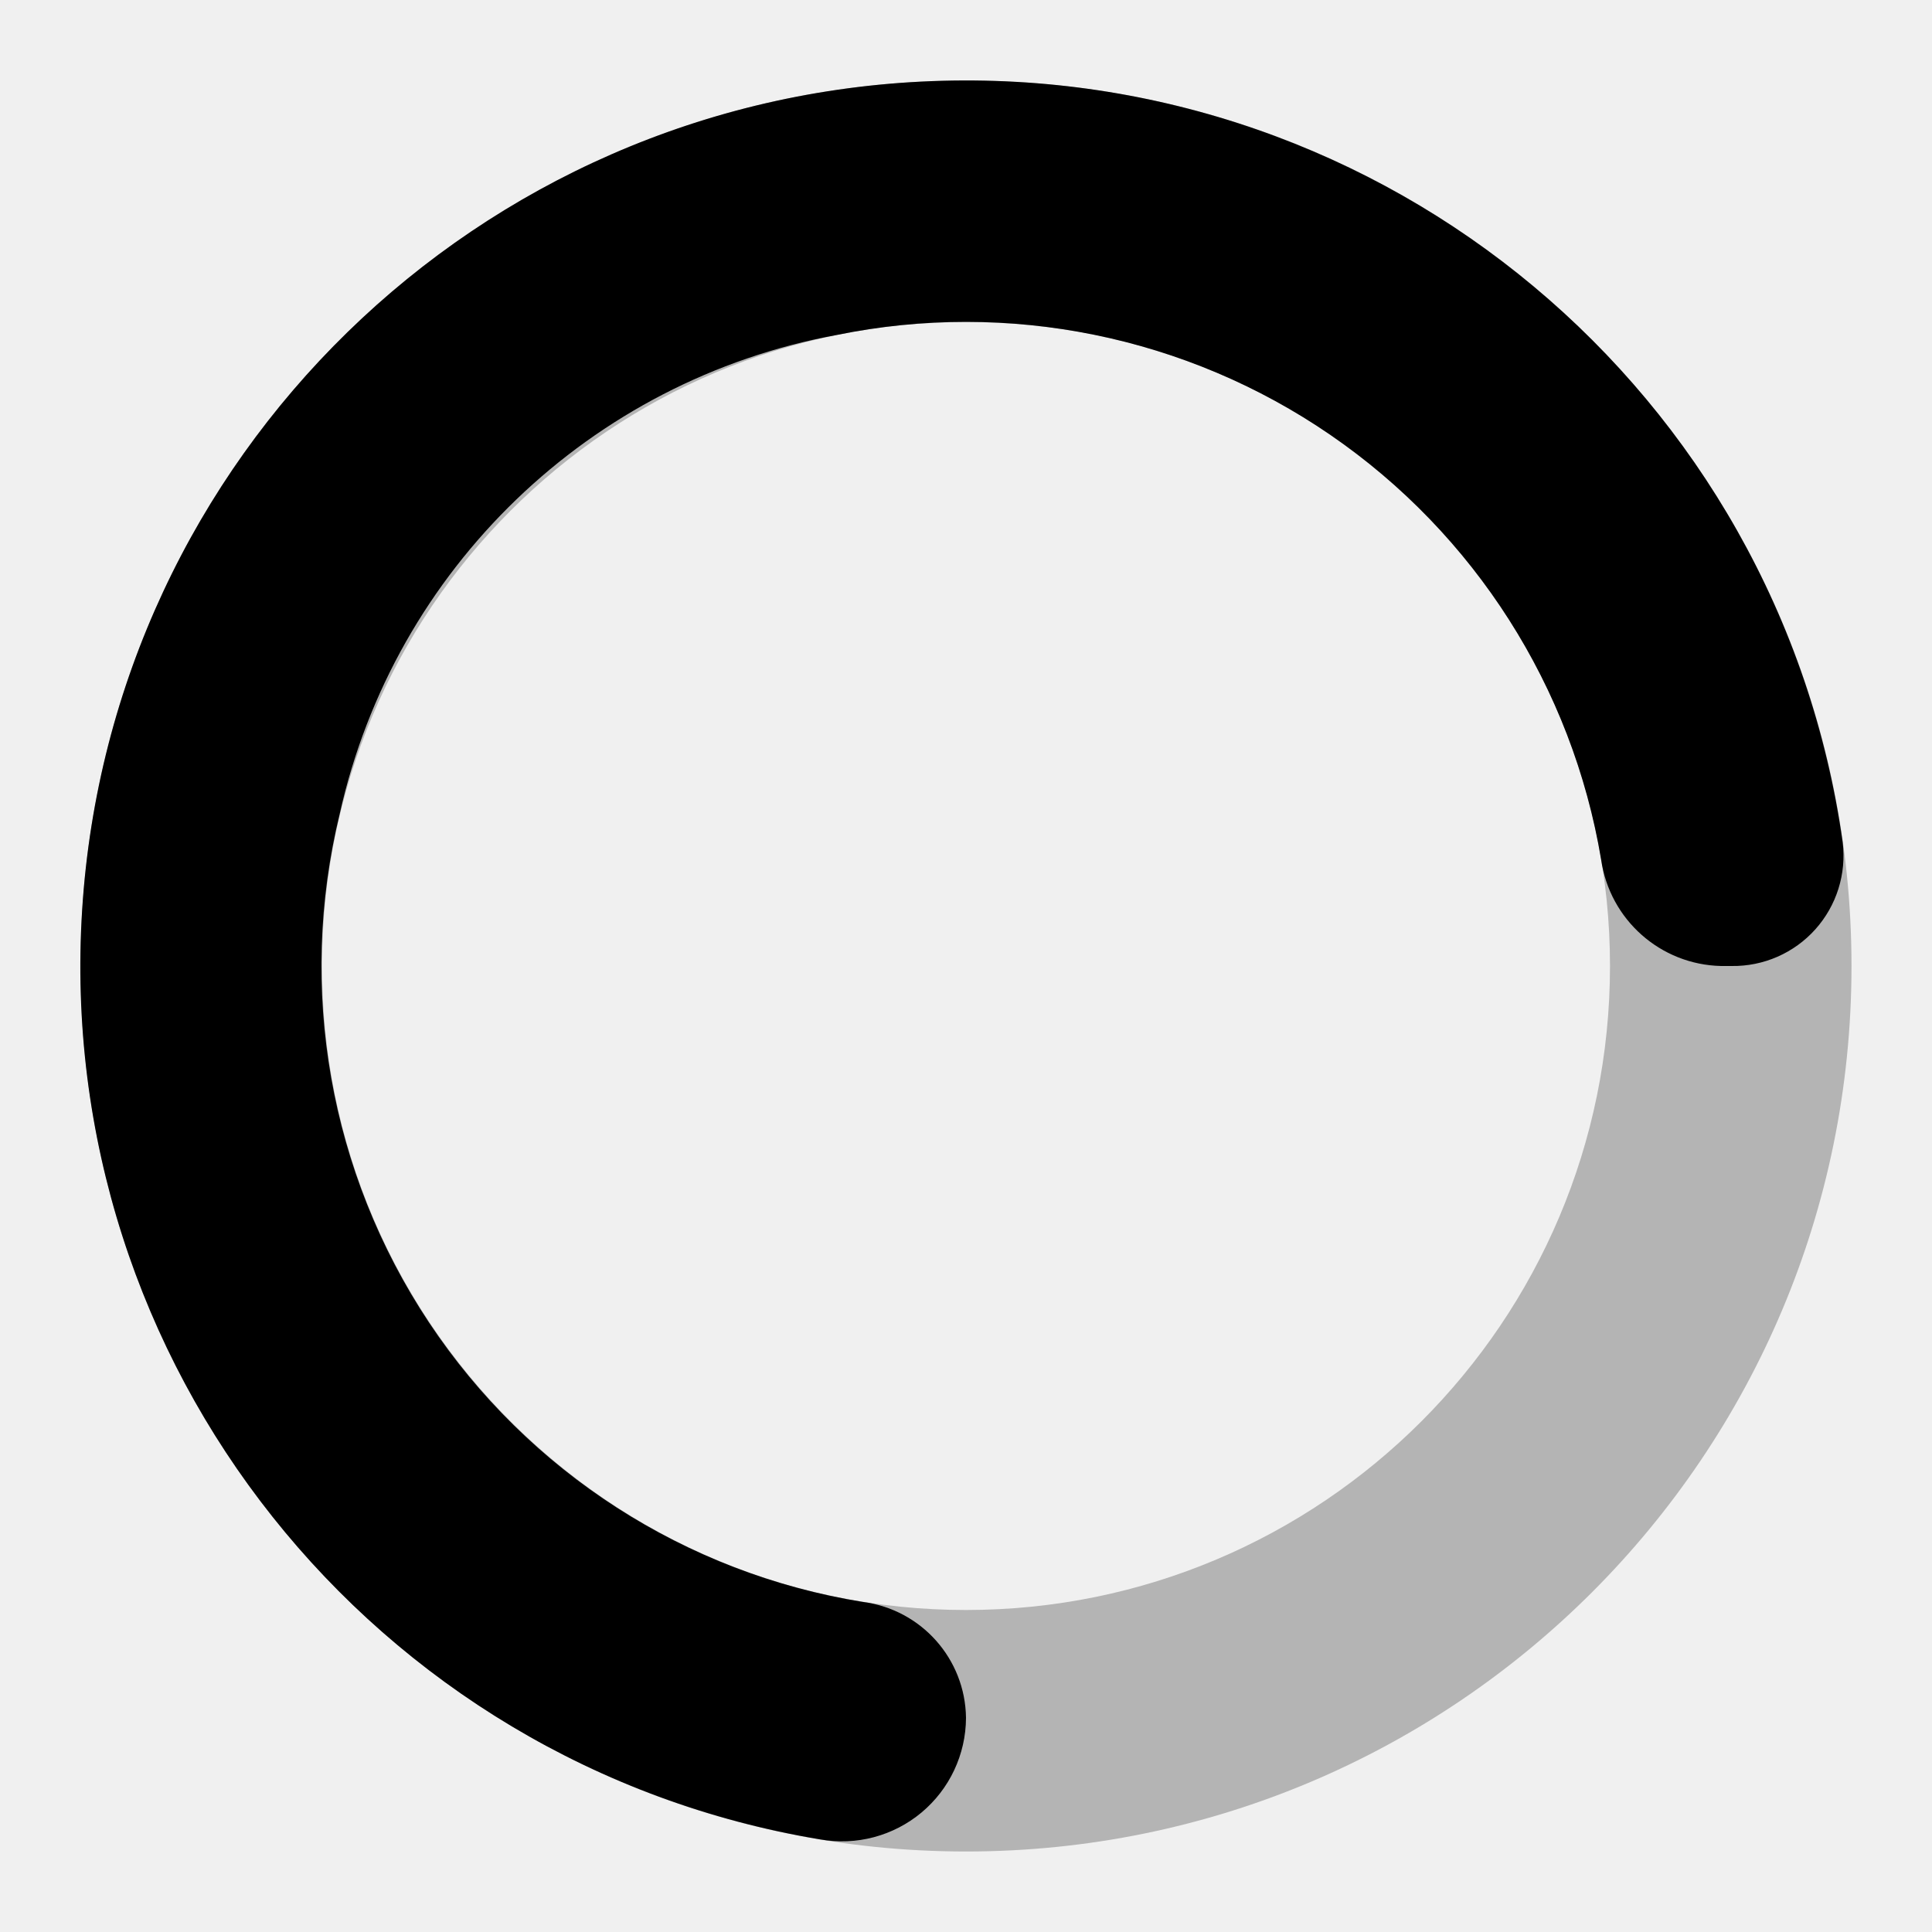
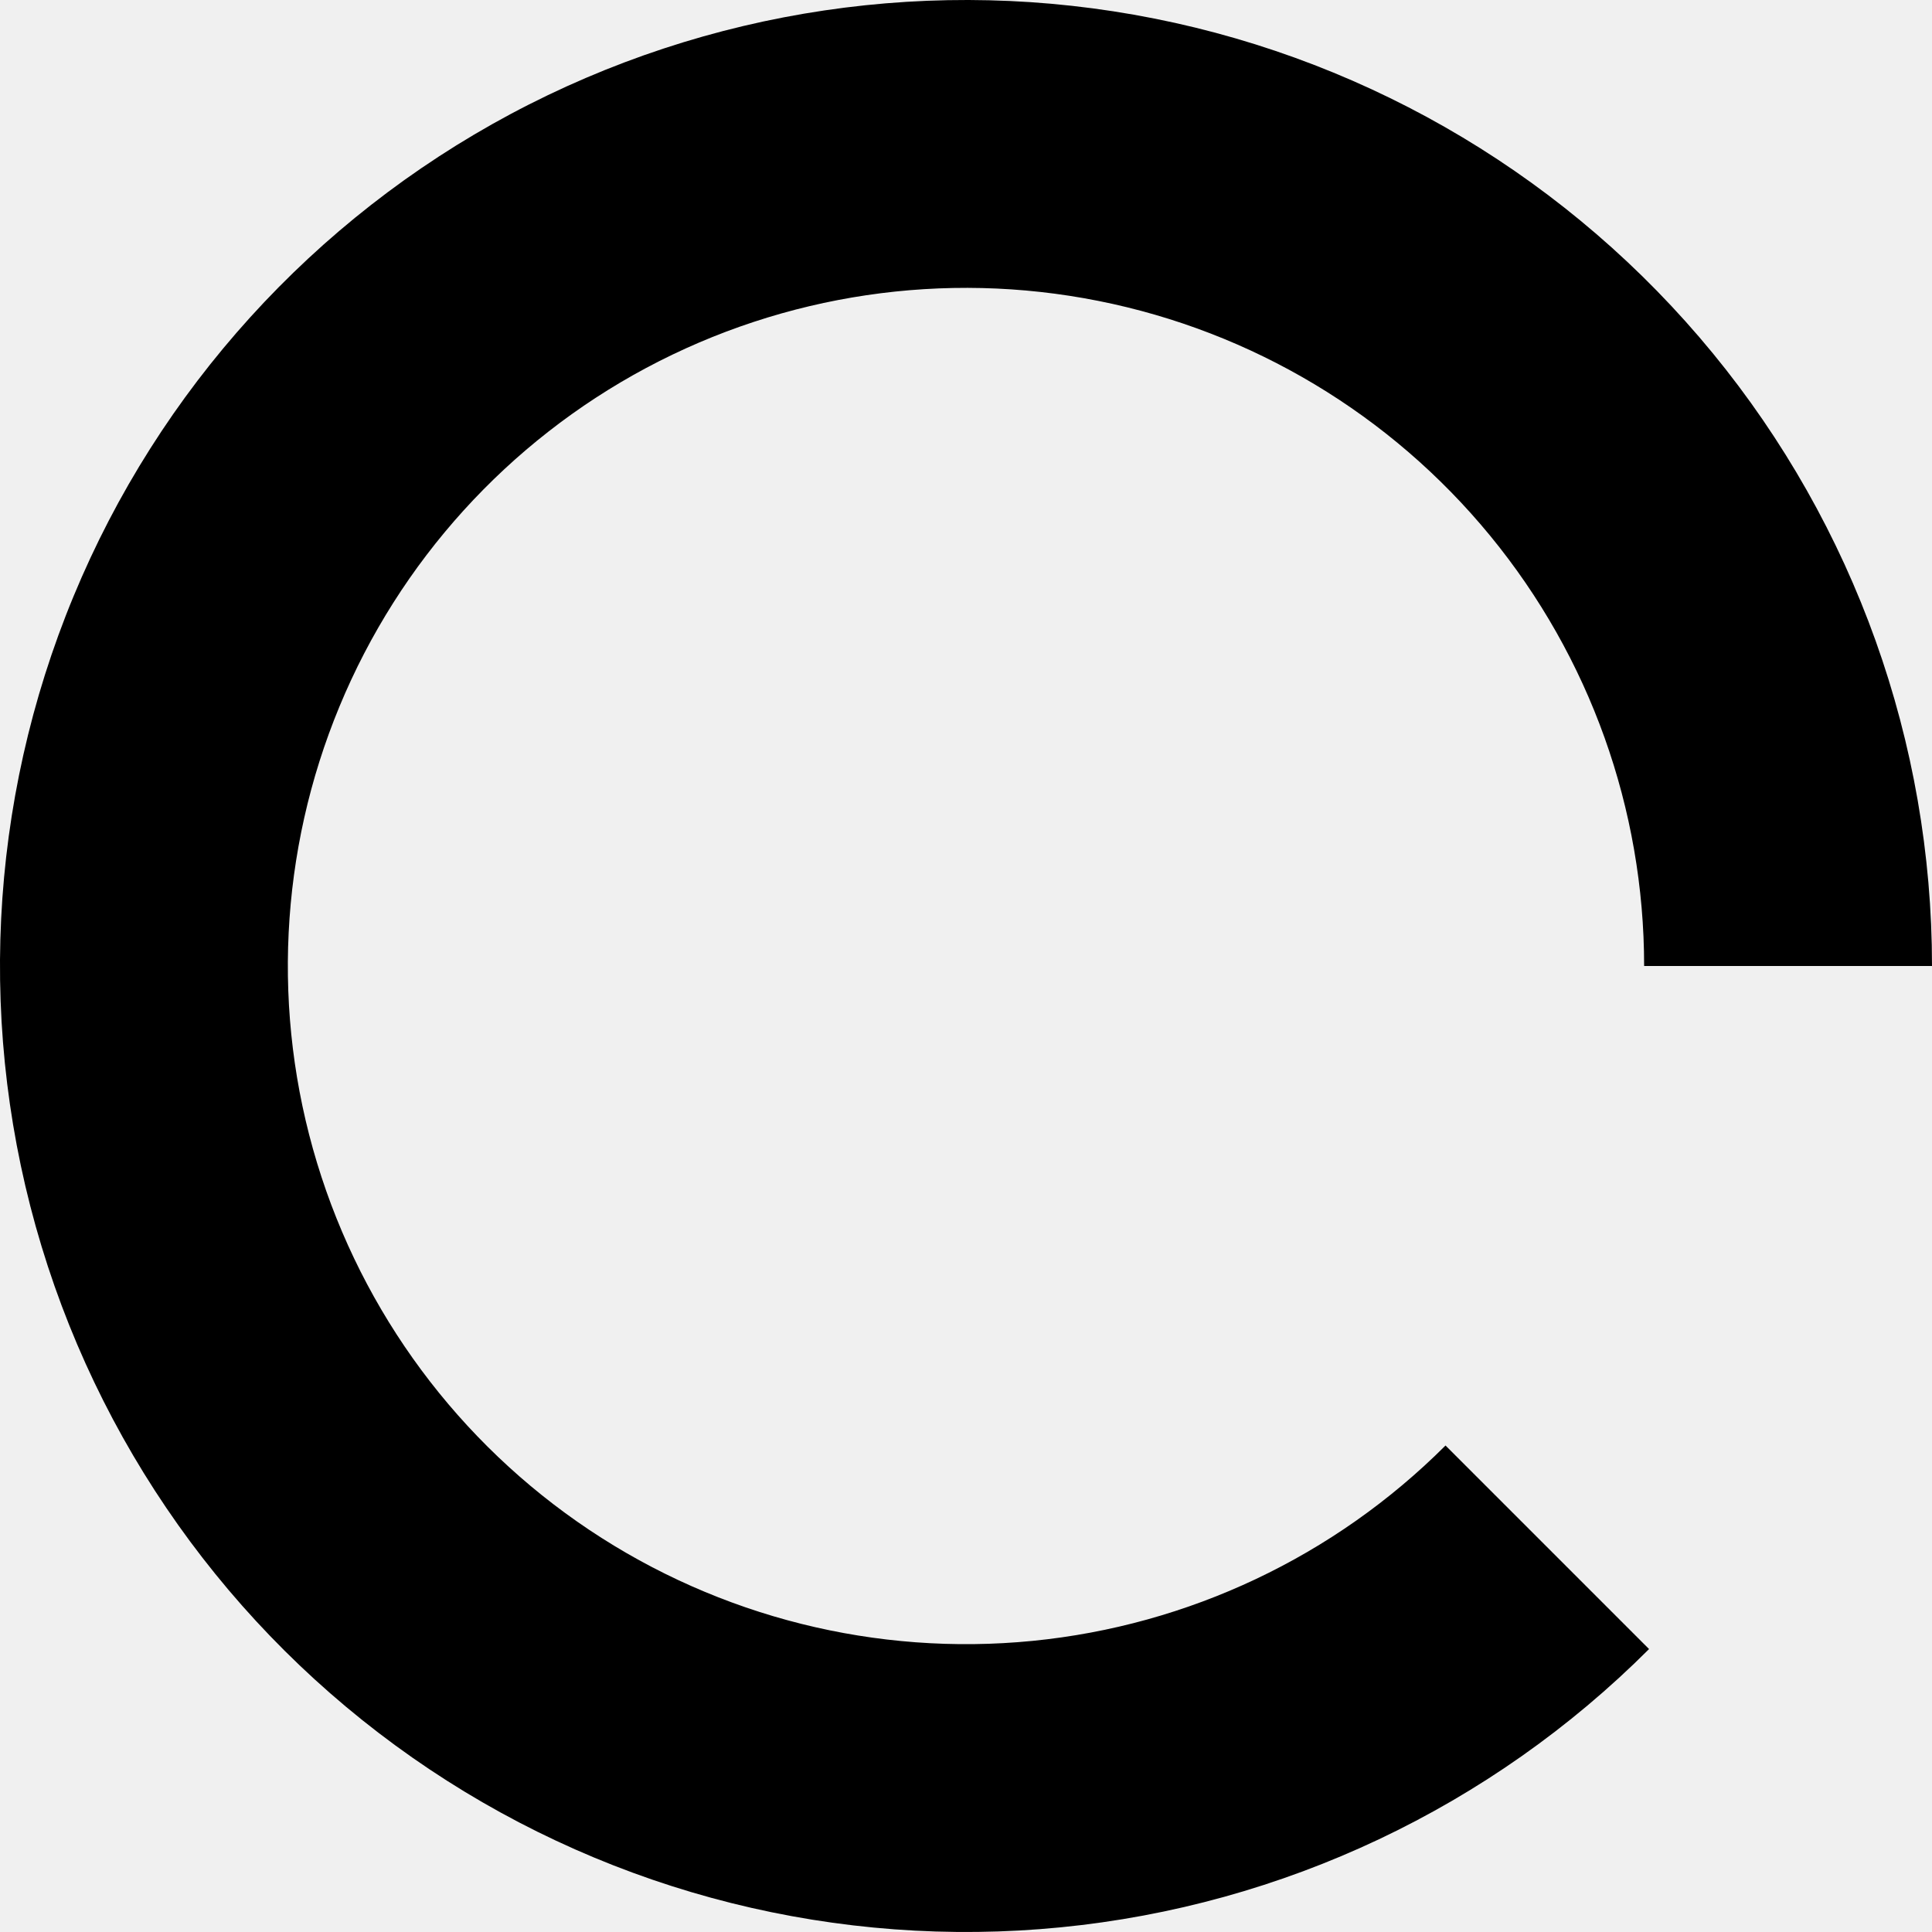
- <svg xmlns="http://www.w3.org/2000/svg" width="24" height="24" viewBox="0 0 24 24">
-   <style>.spinner_5nOS{transform-origin:center;animation:spinner_sEAn .75s infinite linear}@keyframes spinner_sEAn{100%{transform:rotate(360deg)}}</style>
-   <path d="M12,1A11,11,0,1,0,23,12,11,11,0,0,0,12,1Zm0,19a8,8,0,1,1,8-8A8,8,0,0,1,12,20Z" opacity=".25" />
-   <path d="M10.72,19.9a8,8,0,0,1-6.5-9.79A7.77,7.77,0,0,1,10.4,4.16a8,8,0,0,1,9.49,6.52A1.54,1.54,0,0,0,21.38,12h.13a1.37,1.37,0,0,0,1.38-1.54,11,11,0,1,0-12.7,12.39A1.54,1.54,0,0,0,12,21.34h0A1.47,1.47,0,0,0,10.72,19.9Z" class="spinner_5nOS" />
+ <svg xmlns="http://www.w3.org/2000/svg" width="31" height="31" viewBox="0 0 31 31" fill="none">
+   <mask id="path-1-inside-1_78_2" fill="white">
+     <path d="M31 15.5C31 11.914 29.757 8.439 27.482 5.667C25.207 2.895 22.041 0.997 18.524 0.298C15.007 -0.402 11.356 0.14 8.193 1.83C5.031 3.521 2.552 6.255 1.18 9.568C-0.192 12.881 -0.374 16.568 0.667 19.999C1.708 23.431 3.907 26.395 6.889 28.388C9.87 30.38 13.45 31.277 17.019 30.925C20.588 30.574 23.924 28.996 26.46 26.46L23.194 23.194C21.414 24.974 19.072 26.082 16.567 26.329C14.061 26.576 11.548 25.946 9.455 24.548C7.361 23.149 5.818 21.068 5.087 18.659C4.356 16.25 4.484 13.662 5.447 11.336C6.41 9.01 8.15 7.09 10.37 5.903C12.591 4.717 15.154 4.337 17.623 4.828C20.092 5.319 22.314 6.651 23.911 8.597C25.509 10.543 26.381 12.982 26.381 15.5H31Z" />
+   </mask>
+   <path d="M31 15.5C31 11.914 29.757 8.439 27.482 5.667C25.207 2.895 22.041 0.997 18.524 0.298C15.007 -0.402 11.356 0.14 8.193 1.83C5.031 3.521 2.552 6.255 1.18 9.568C-0.192 12.881 -0.374 16.568 0.667 19.999C1.708 23.431 3.907 26.395 6.889 28.388C9.87 30.38 13.45 31.277 17.019 30.925C20.588 30.574 23.924 28.996 26.46 26.46L23.194 23.194C21.414 24.974 19.072 26.082 16.567 26.329C14.061 26.576 11.548 25.946 9.455 24.548C7.361 23.149 5.818 21.068 5.087 18.659C4.356 16.25 4.484 13.662 5.447 11.336C6.41 9.01 8.15 7.09 10.37 5.903C12.591 4.717 15.154 4.337 17.623 4.828C20.092 5.319 22.314 6.651 23.911 8.597C25.509 10.543 26.381 12.982 26.381 15.5H31Z" stroke="black" stroke-width="10" mask="url(#path-1-inside-1_78_2)" />
</svg>
